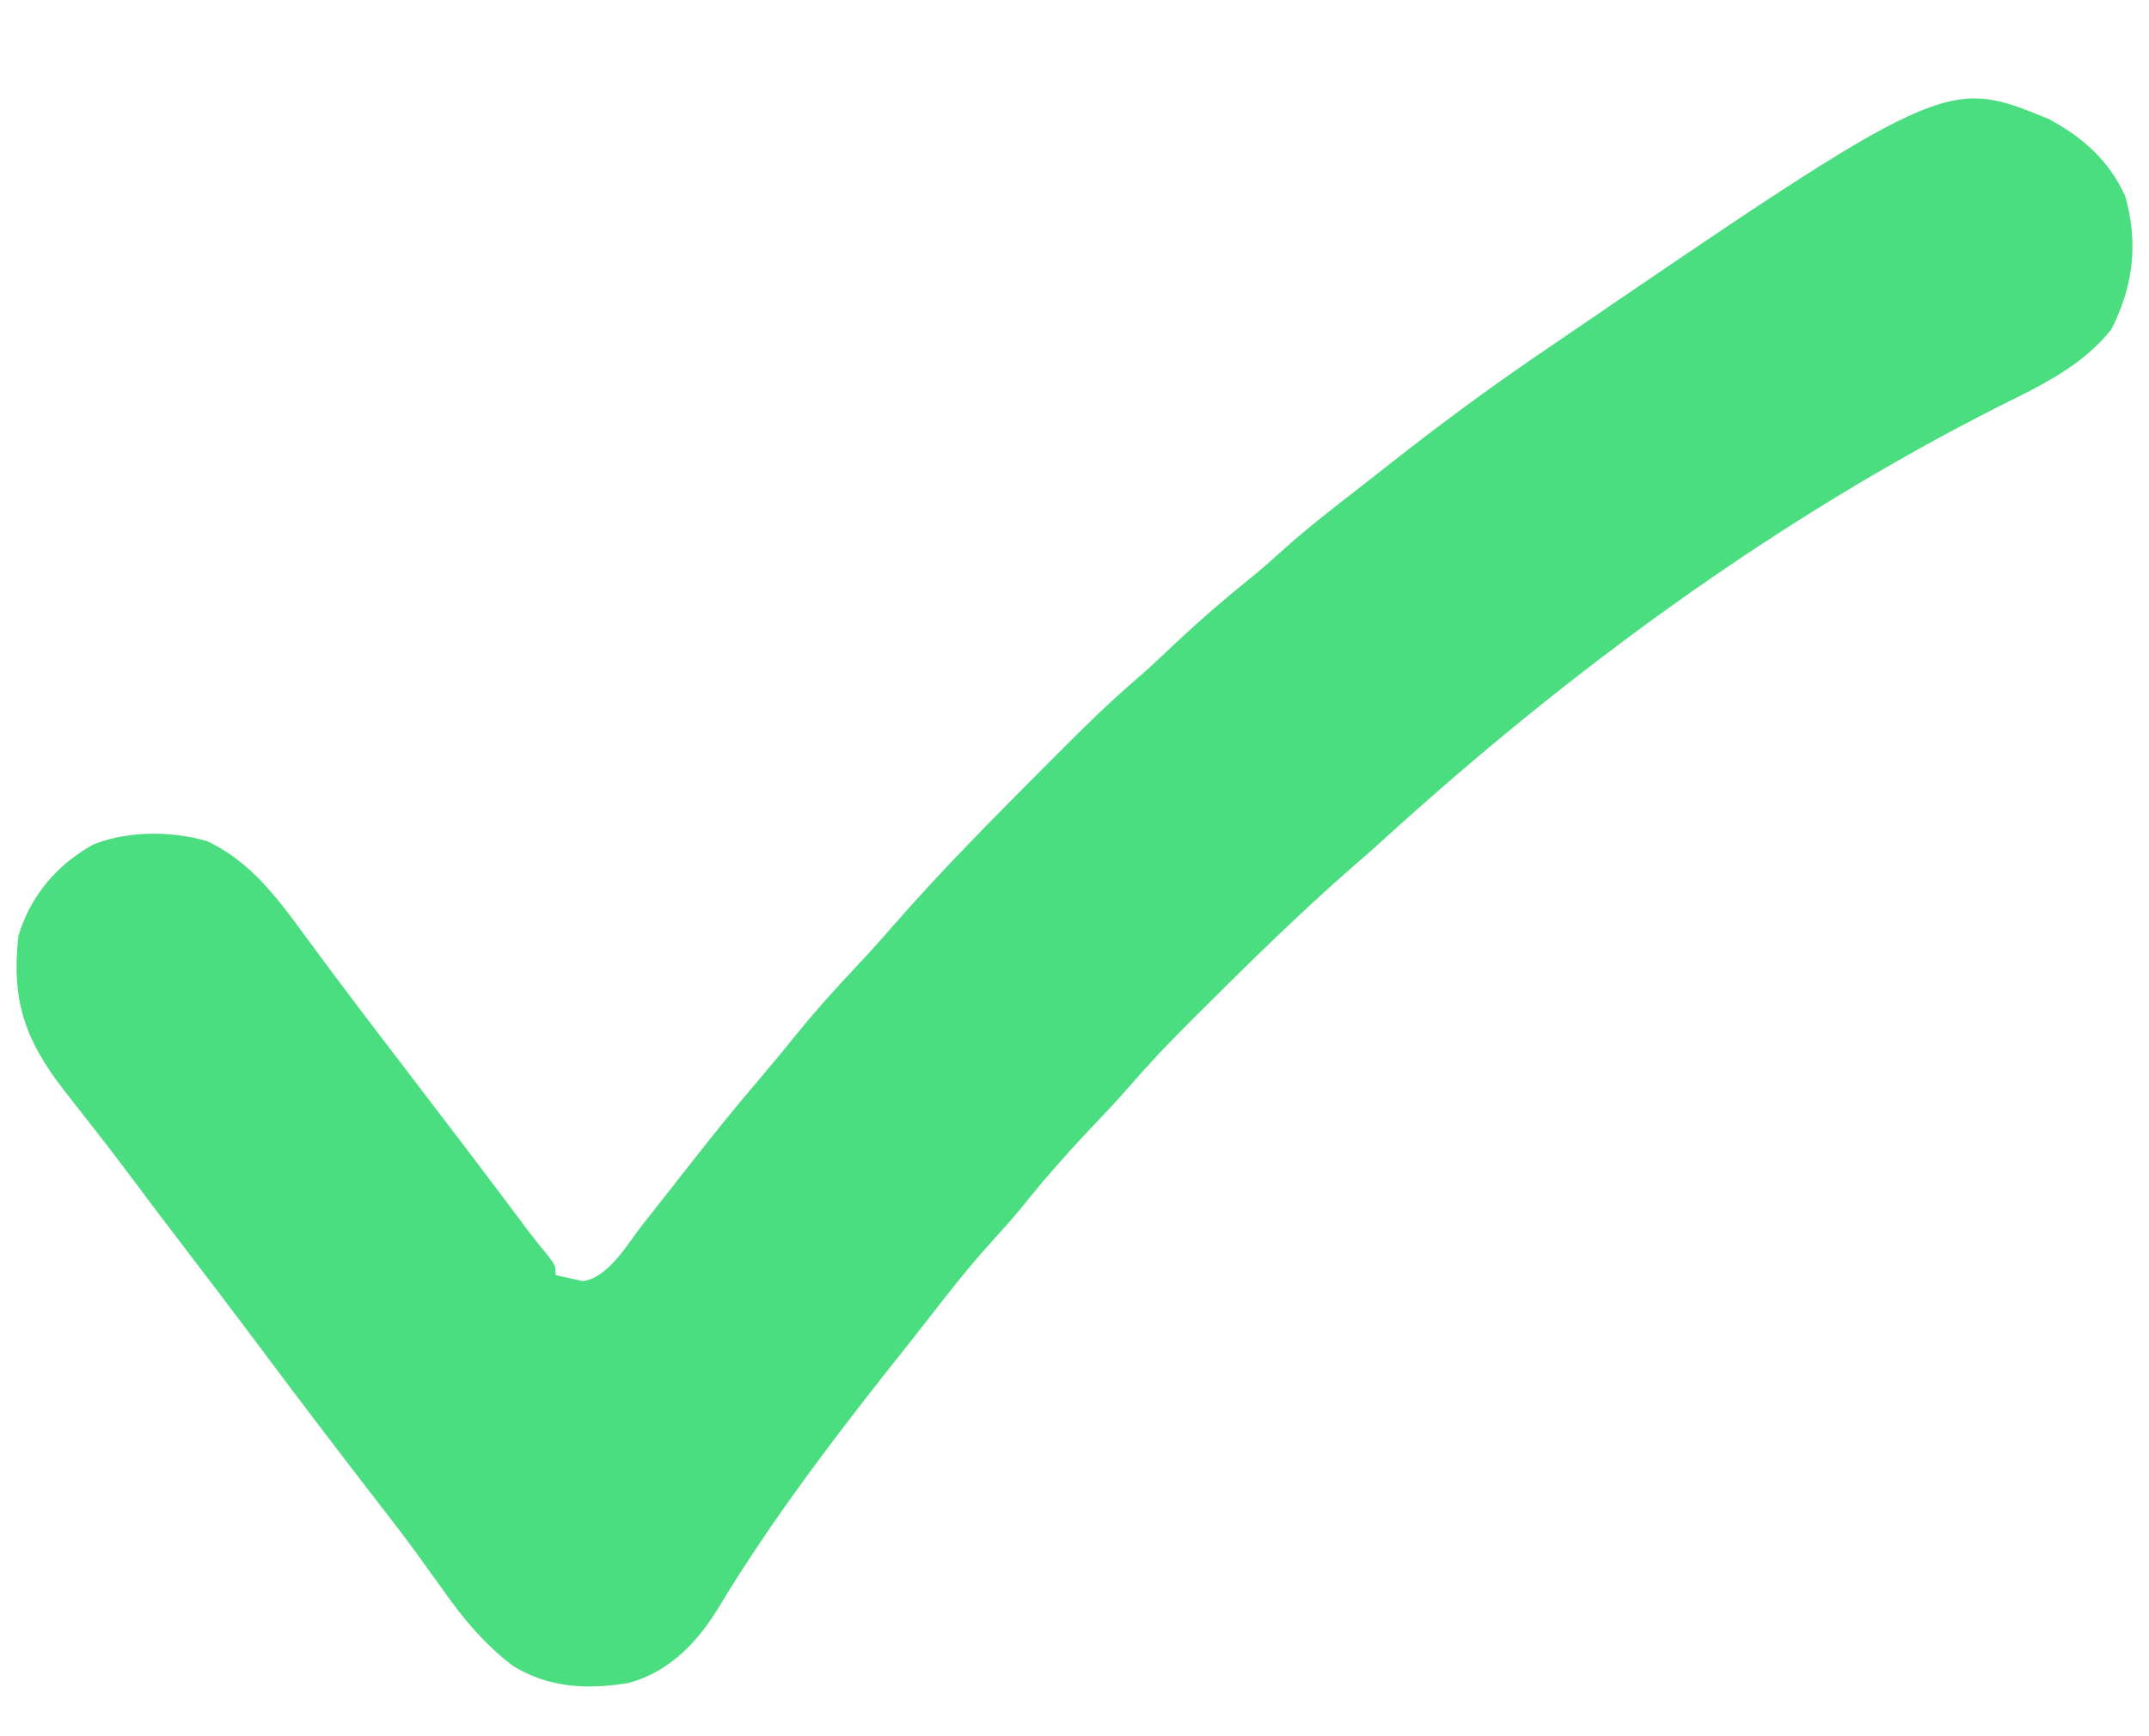
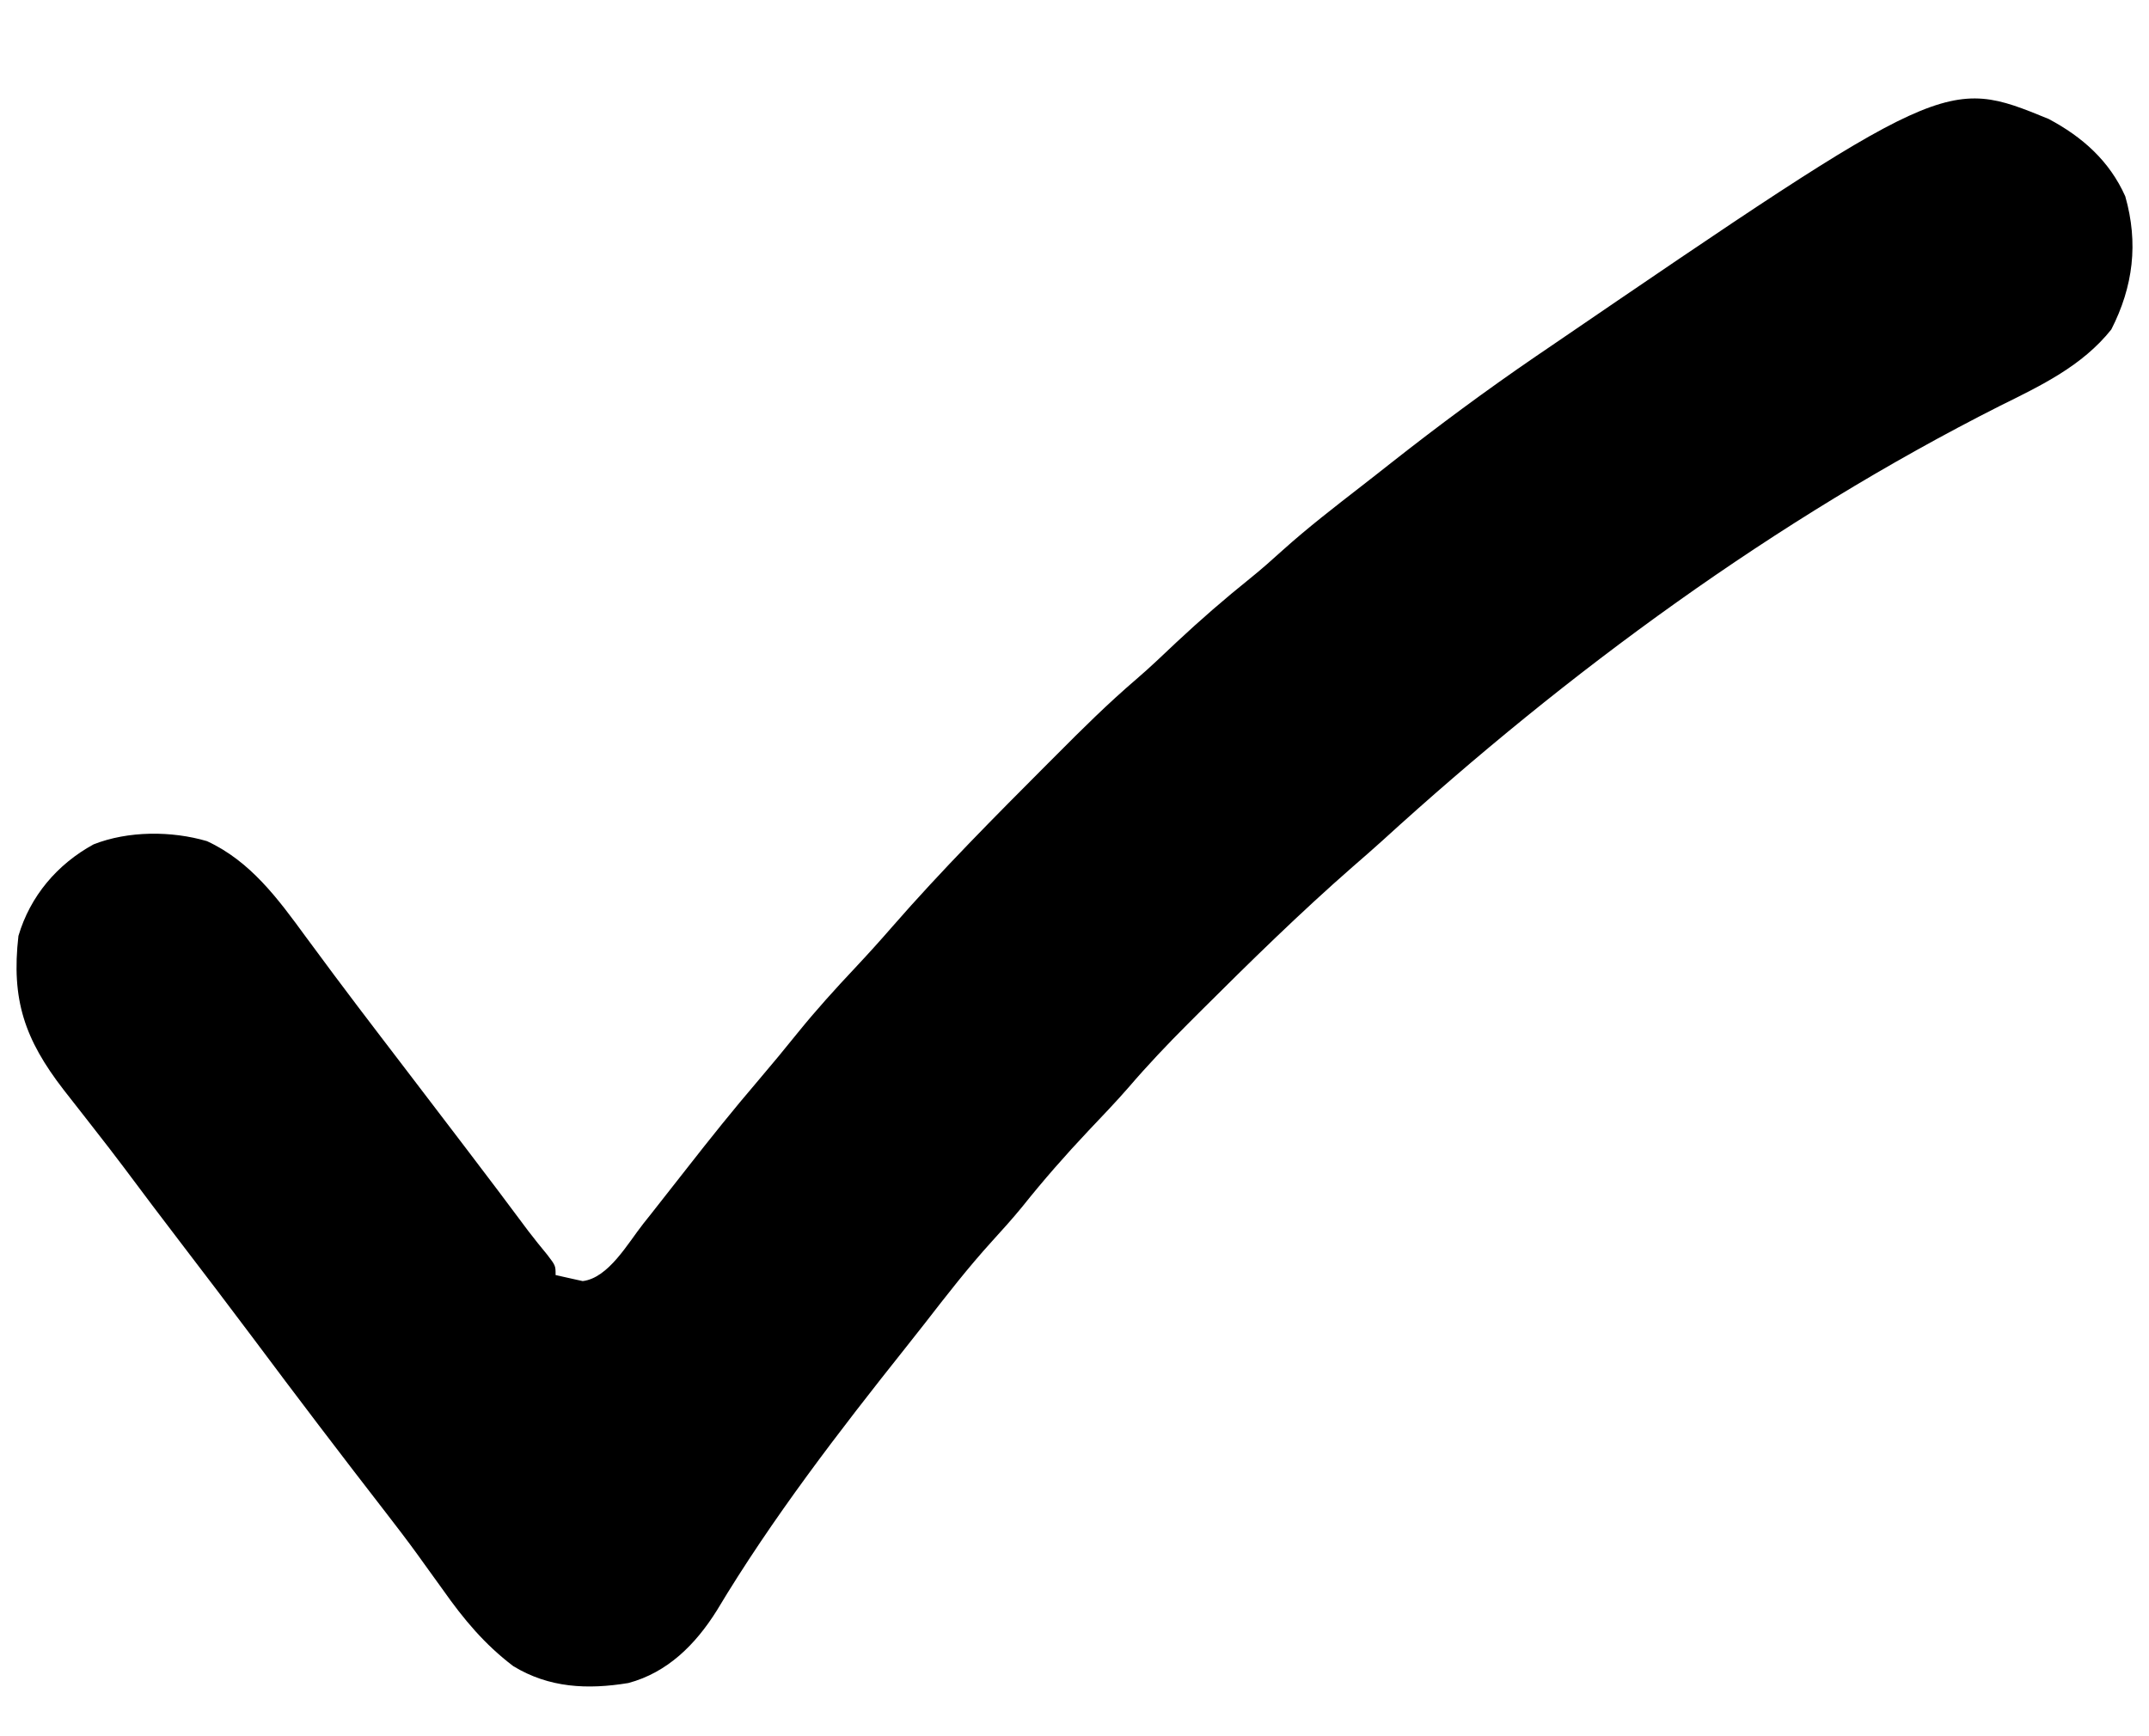
<svg xmlns="http://www.w3.org/2000/svg" width="26" height="21" viewBox="0 0 26 21" fill="none">
-   <path d="M24.785 1.439C25.195 1.657 25.522 1.948 25.713 2.376C25.874 2.941 25.809 3.468 25.544 3.987C25.191 4.43 24.693 4.666 24.194 4.913C21.483 6.283 18.969 8.126 16.727 10.171C16.608 10.278 16.488 10.384 16.366 10.489C15.729 11.046 15.124 11.64 14.524 12.238C14.475 12.288 14.425 12.337 14.373 12.389C14.125 12.637 13.885 12.89 13.656 13.157C13.5 13.336 13.335 13.508 13.171 13.681C12.89 13.979 12.624 14.282 12.369 14.602C12.251 14.746 12.128 14.883 12.002 15.021C11.714 15.338 11.453 15.674 11.191 16.012C11.114 16.11 11.037 16.208 10.96 16.305C10.15 17.323 9.34 18.375 8.671 19.492C8.415 19.9 8.077 20.24 7.602 20.367C7.109 20.448 6.643 20.427 6.209 20.162C5.863 19.899 5.61 19.596 5.361 19.242C5.291 19.145 5.221 19.048 5.151 18.951C5.1 18.881 5.1 18.881 5.049 18.809C4.928 18.642 4.803 18.479 4.677 18.316C4.128 17.608 3.586 16.895 3.05 16.177C2.77 15.803 2.486 15.431 2.202 15.059C1.968 14.753 1.735 14.445 1.505 14.136C1.385 13.975 1.261 13.817 1.138 13.659C1.097 13.606 1.056 13.554 1.014 13.5C0.933 13.395 0.851 13.291 0.769 13.187C0.297 12.576 0.135 12.096 0.223 11.326C0.365 10.844 0.693 10.458 1.132 10.218C1.551 10.053 2.075 10.053 2.504 10.179C3.03 10.422 3.363 10.876 3.697 11.333C3.772 11.435 3.848 11.537 3.923 11.638C3.962 11.69 4 11.742 4.04 11.796C4.228 12.048 4.418 12.298 4.609 12.548C4.665 12.622 4.665 12.622 4.723 12.697C4.799 12.797 4.876 12.897 4.952 12.997C5.151 13.258 5.351 13.52 5.55 13.781C5.588 13.831 5.626 13.881 5.665 13.932C5.909 14.252 6.151 14.573 6.391 14.896C6.466 14.994 6.543 15.09 6.621 15.184C6.722 15.316 6.722 15.316 6.722 15.43C6.791 15.446 6.861 15.461 6.932 15.477C6.991 15.489 6.991 15.489 7.05 15.503C7.363 15.465 7.596 15.045 7.784 14.807C7.813 14.769 7.843 14.732 7.874 14.694C8.019 14.51 8.164 14.325 8.309 14.14C8.591 13.779 8.876 13.423 9.174 13.075C9.337 12.884 9.497 12.69 9.654 12.495C9.874 12.223 10.107 11.966 10.346 11.712C10.499 11.549 10.648 11.384 10.794 11.216C11.393 10.529 12.036 9.883 12.679 9.238C12.711 9.206 12.743 9.174 12.776 9.141C13.091 8.824 13.407 8.511 13.747 8.22C13.915 8.076 14.075 7.922 14.236 7.77C14.525 7.5 14.821 7.243 15.13 6.995C15.264 6.887 15.391 6.774 15.518 6.659C15.823 6.385 16.146 6.136 16.469 5.885C16.59 5.792 16.709 5.697 16.829 5.603C17.399 5.154 17.98 4.724 18.579 4.314C18.655 4.262 18.655 4.262 18.732 4.21C23.538 0.929 23.538 0.929 24.785 1.439Z" fill="#4ADE80" />
+   <path d="M24.785 1.439C25.195 1.657 25.522 1.948 25.713 2.376C25.874 2.941 25.809 3.468 25.544 3.987C25.191 4.43 24.693 4.666 24.194 4.913C21.483 6.283 18.969 8.126 16.727 10.171C16.608 10.278 16.488 10.384 16.366 10.489C15.729 11.046 15.124 11.64 14.524 12.238C14.475 12.288 14.425 12.337 14.373 12.389C14.125 12.637 13.885 12.89 13.656 13.157C13.5 13.336 13.335 13.508 13.171 13.681C12.89 13.979 12.624 14.282 12.369 14.602C12.251 14.746 12.128 14.883 12.002 15.021C11.714 15.338 11.453 15.674 11.191 16.012C11.114 16.11 11.037 16.208 10.96 16.305C10.15 17.323 9.34 18.375 8.671 19.492C8.415 19.9 8.077 20.24 7.602 20.367C7.109 20.448 6.643 20.427 6.209 20.162C5.863 19.899 5.61 19.596 5.361 19.242C5.291 19.145 5.221 19.048 5.151 18.951C5.1 18.881 5.1 18.881 5.049 18.809C4.928 18.642 4.803 18.479 4.677 18.316C4.128 17.608 3.586 16.895 3.05 16.177C2.77 15.803 2.486 15.431 2.202 15.059C1.968 14.753 1.735 14.445 1.505 14.136C1.385 13.975 1.261 13.817 1.138 13.659C1.097 13.606 1.056 13.554 1.014 13.5C0.933 13.395 0.851 13.291 0.769 13.187C0.297 12.576 0.135 12.096 0.223 11.326C0.365 10.844 0.693 10.458 1.132 10.218C1.551 10.053 2.075 10.053 2.504 10.179C3.03 10.422 3.363 10.876 3.697 11.333C3.772 11.435 3.848 11.537 3.923 11.638C3.962 11.69 4 11.742 4.04 11.796C4.228 12.048 4.418 12.298 4.609 12.548C4.665 12.622 4.665 12.622 4.723 12.697C4.799 12.797 4.876 12.897 4.952 12.997C5.151 13.258 5.351 13.52 5.55 13.781C5.588 13.831 5.626 13.881 5.665 13.932C5.909 14.252 6.151 14.573 6.391 14.896C6.466 14.994 6.543 15.09 6.621 15.184C6.722 15.316 6.722 15.316 6.722 15.43C6.791 15.446 6.861 15.461 6.932 15.477C6.991 15.489 6.991 15.489 7.05 15.503C7.363 15.465 7.596 15.045 7.784 14.807C7.813 14.769 7.843 14.732 7.874 14.694C8.019 14.51 8.164 14.325 8.309 14.14C8.591 13.779 8.876 13.423 9.174 13.075C9.337 12.884 9.497 12.69 9.654 12.495C9.874 12.223 10.107 11.966 10.346 11.712C10.499 11.549 10.648 11.384 10.794 11.216C11.393 10.529 12.036 9.883 12.679 9.238C12.711 9.206 12.743 9.174 12.776 9.141C13.091 8.824 13.407 8.511 13.747 8.22C13.915 8.076 14.075 7.922 14.236 7.77C14.525 7.5 14.821 7.243 15.13 6.995C15.264 6.887 15.391 6.774 15.518 6.659C15.823 6.385 16.146 6.136 16.469 5.885C16.59 5.792 16.709 5.697 16.829 5.603C17.399 5.154 17.98 4.724 18.579 4.314C18.655 4.262 18.655 4.262 18.732 4.21C23.538 0.929 23.538 0.929 24.785 1.439Z" fill="currentColor" />
</svg>
